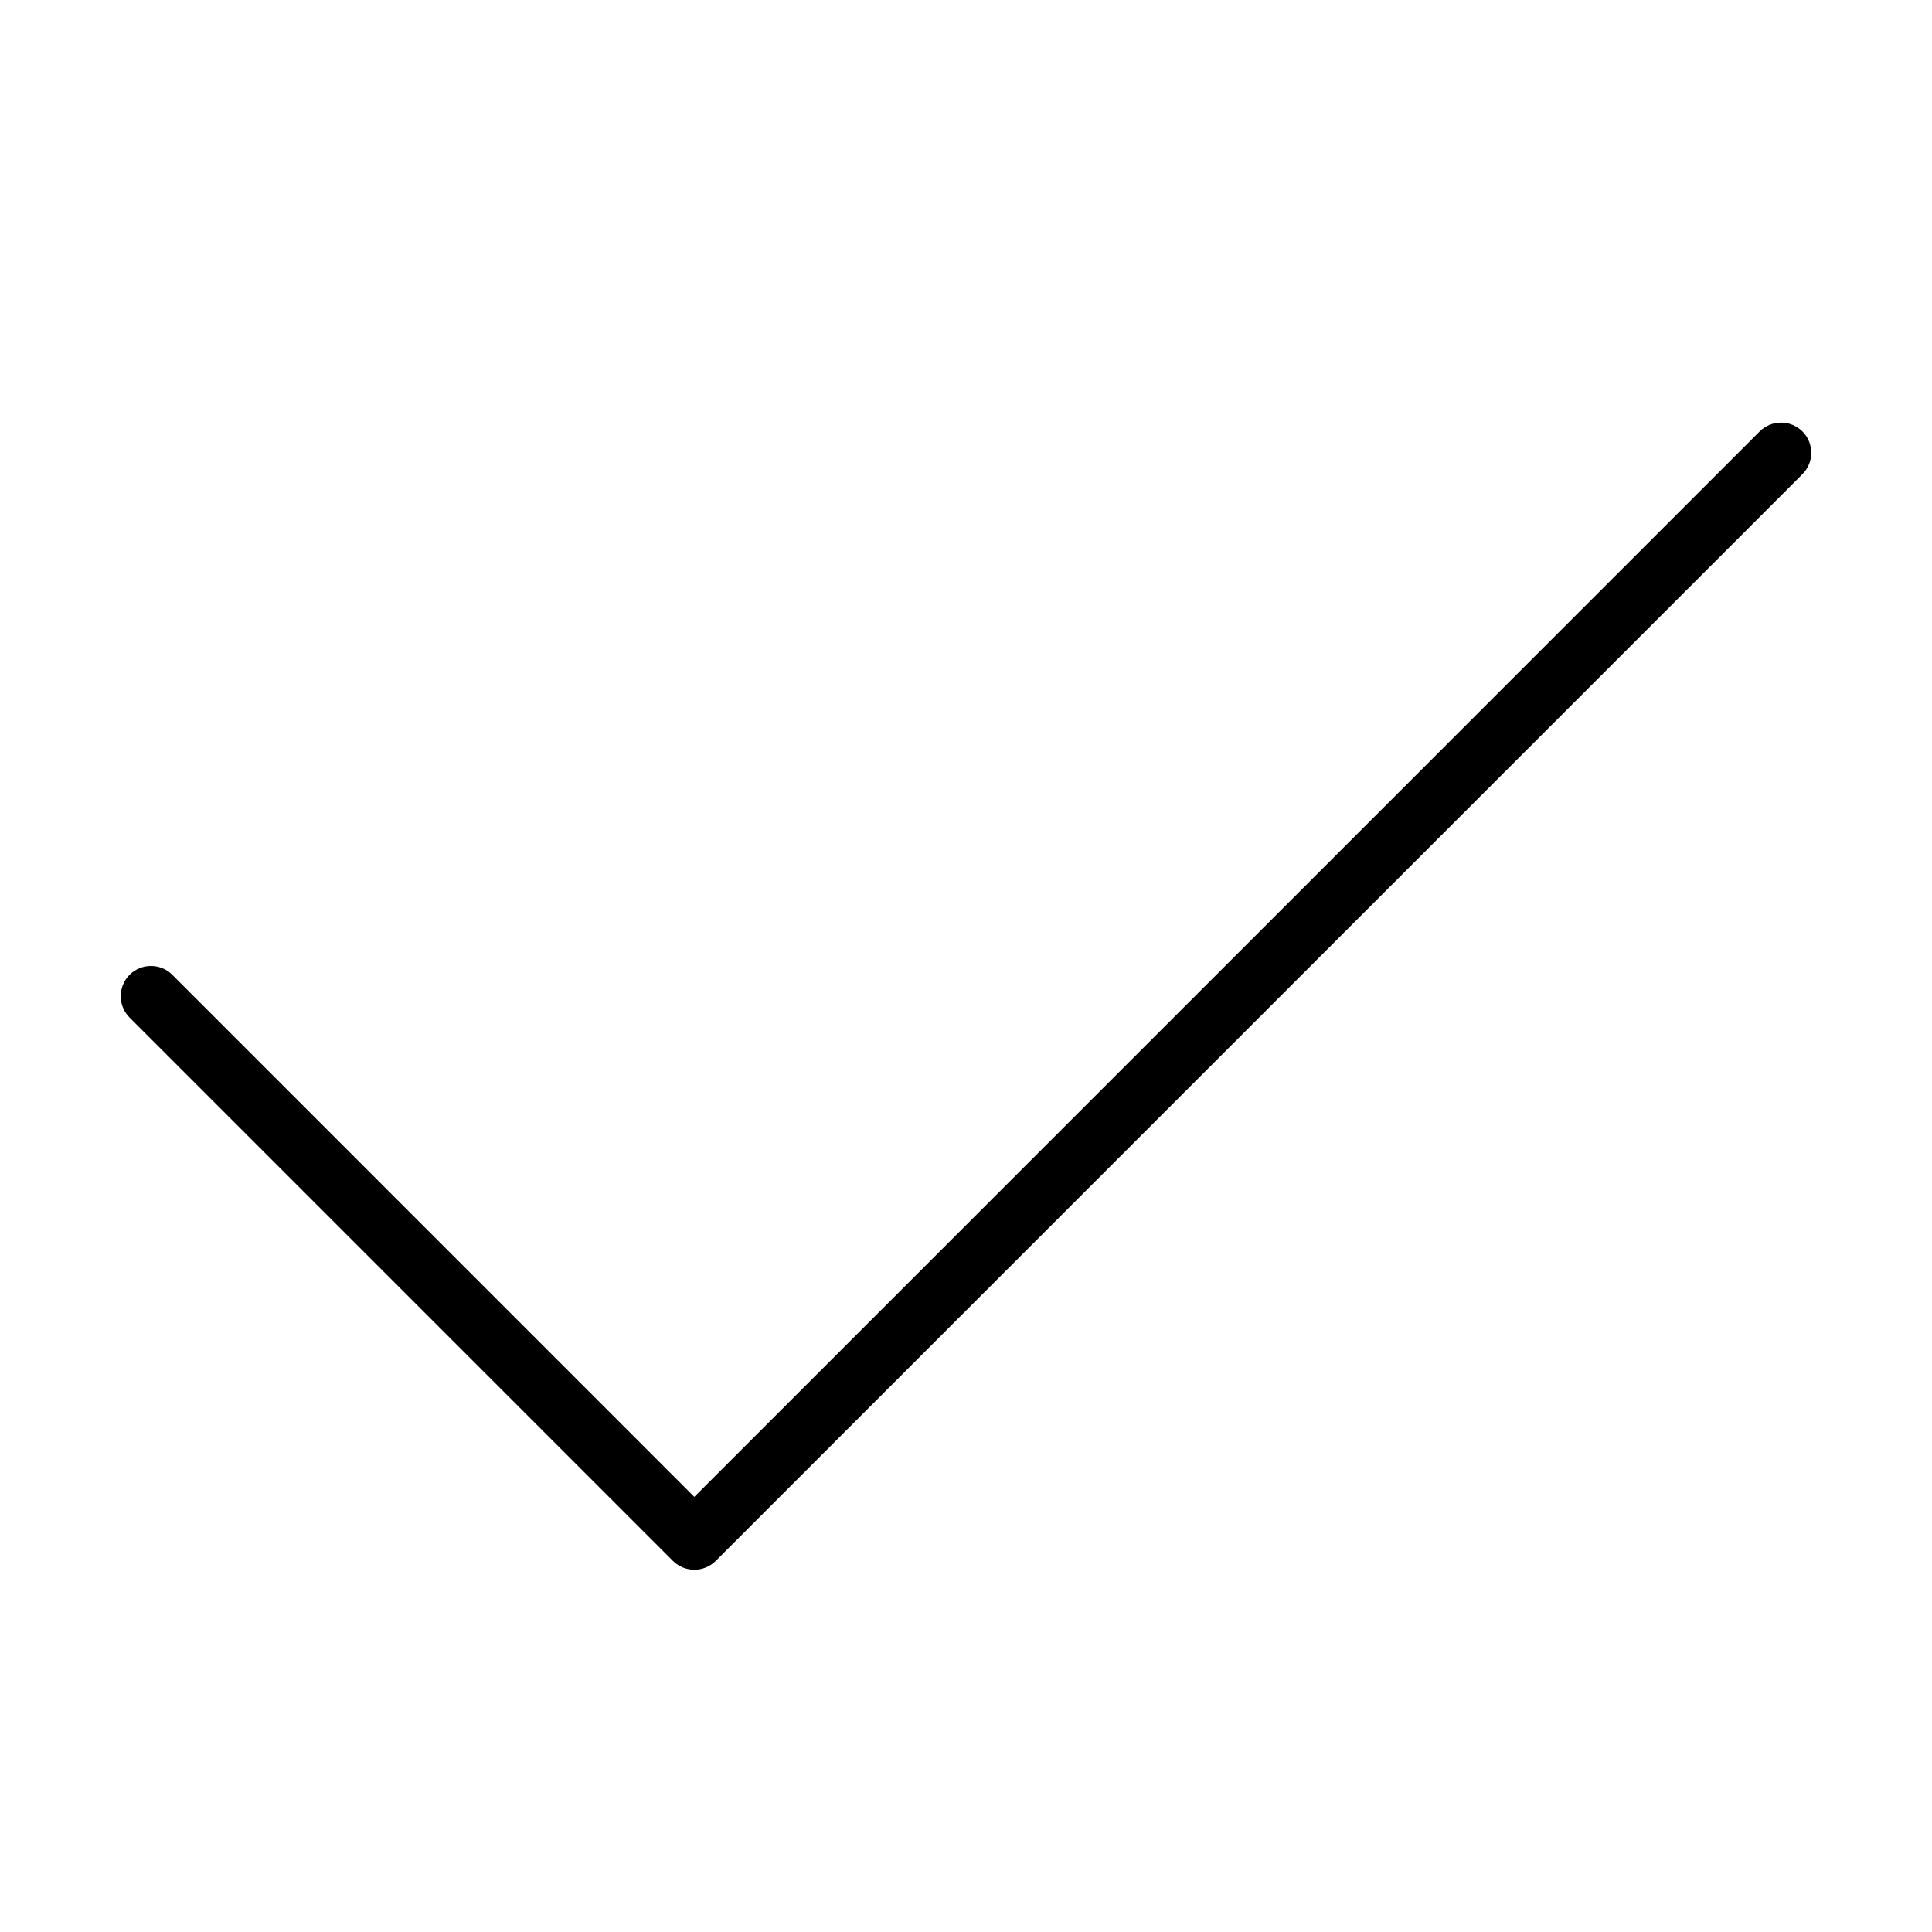
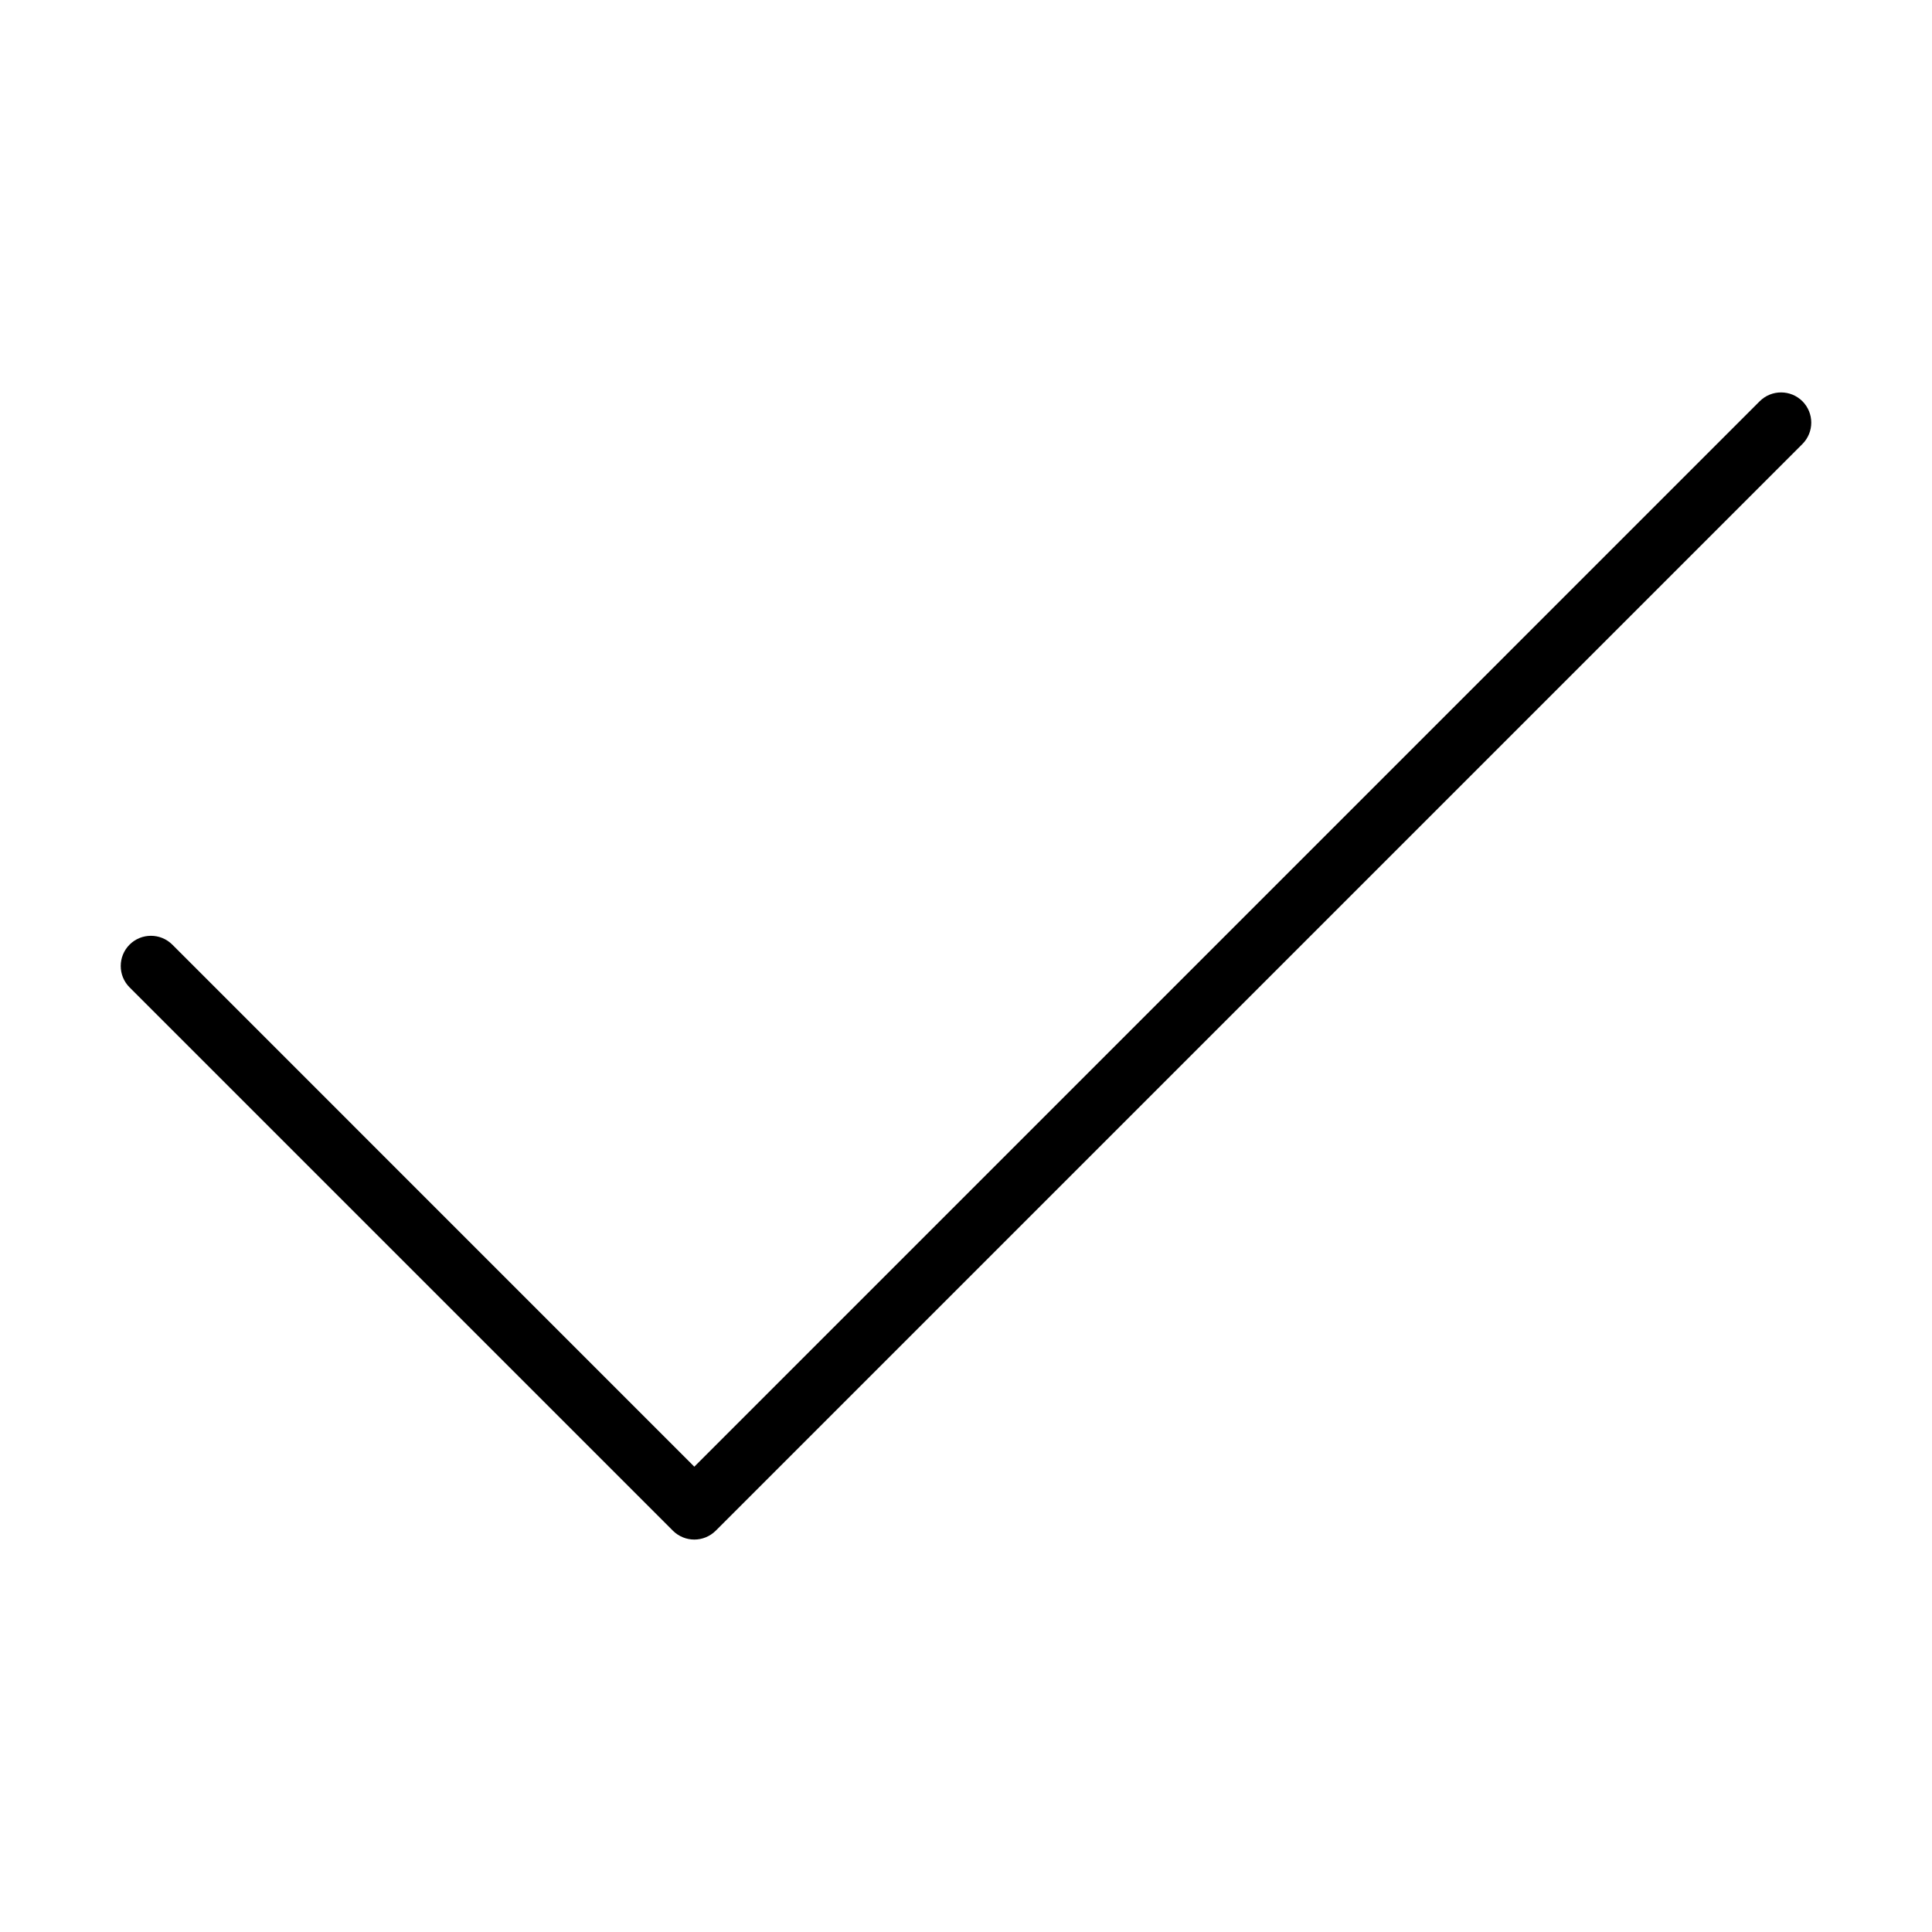
<svg xmlns="http://www.w3.org/2000/svg" width="32" height="32" viewBox="0 0 32 32">
-   <path d="M11.5 26c-.128 0-.256-.049-.354-.146l-9-9c-.195-.196-.195-.512 0-.708.196-.195.512-.195.708 0l8.646 8.647 17.646-17.647c.196-.195.512-.195.708 0 .195.196.195.512 0 .708l-18 18c-.098.097-.226.146-.354.146" fill="#000" fill-rule="evenodd" />
+   <path d="M11.5 25.5c-.128 0-.256-.049-.354-.146l-9-9c-.195-.196-.195-.512 0-.708.196-.195.512-.195.708 0l8.646 8.647 17.646-17.647c.196-.195.512-.195.708 0 .195.196.195.512 0 .708l-18 18c-.098.097-.226.146-.354.146" fill="#000" fill-rule="evenodd" />
</svg>
